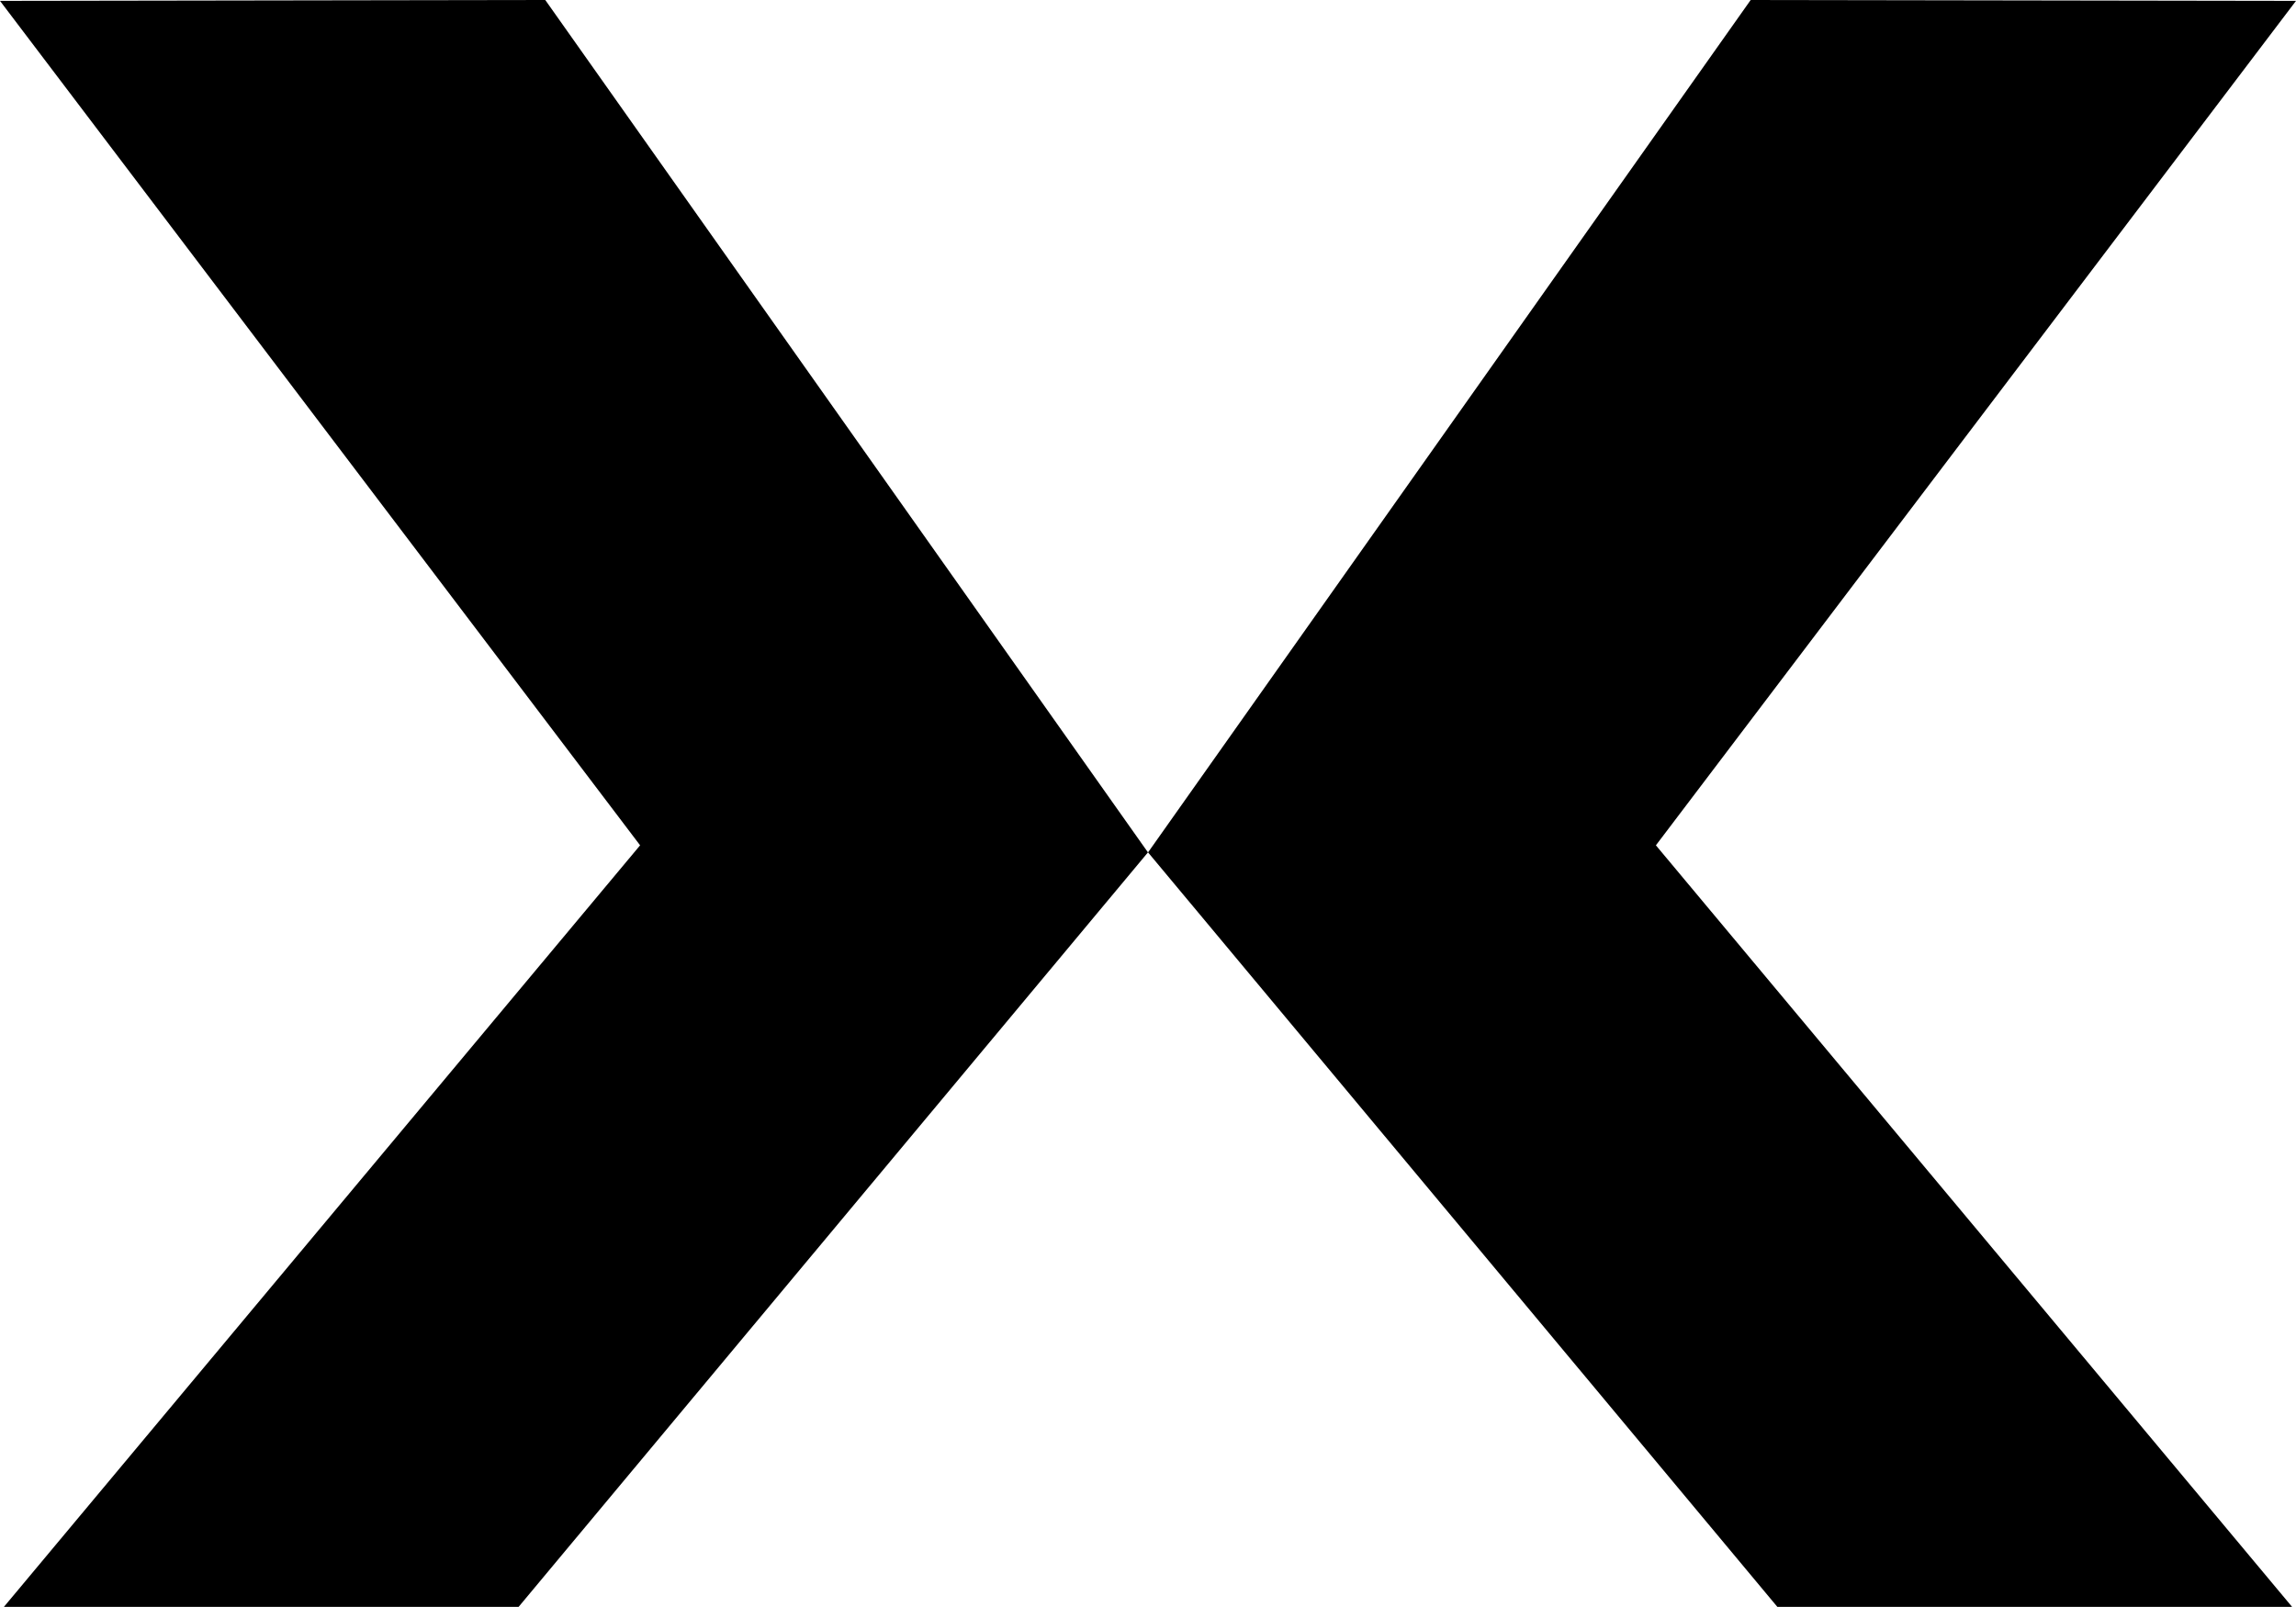
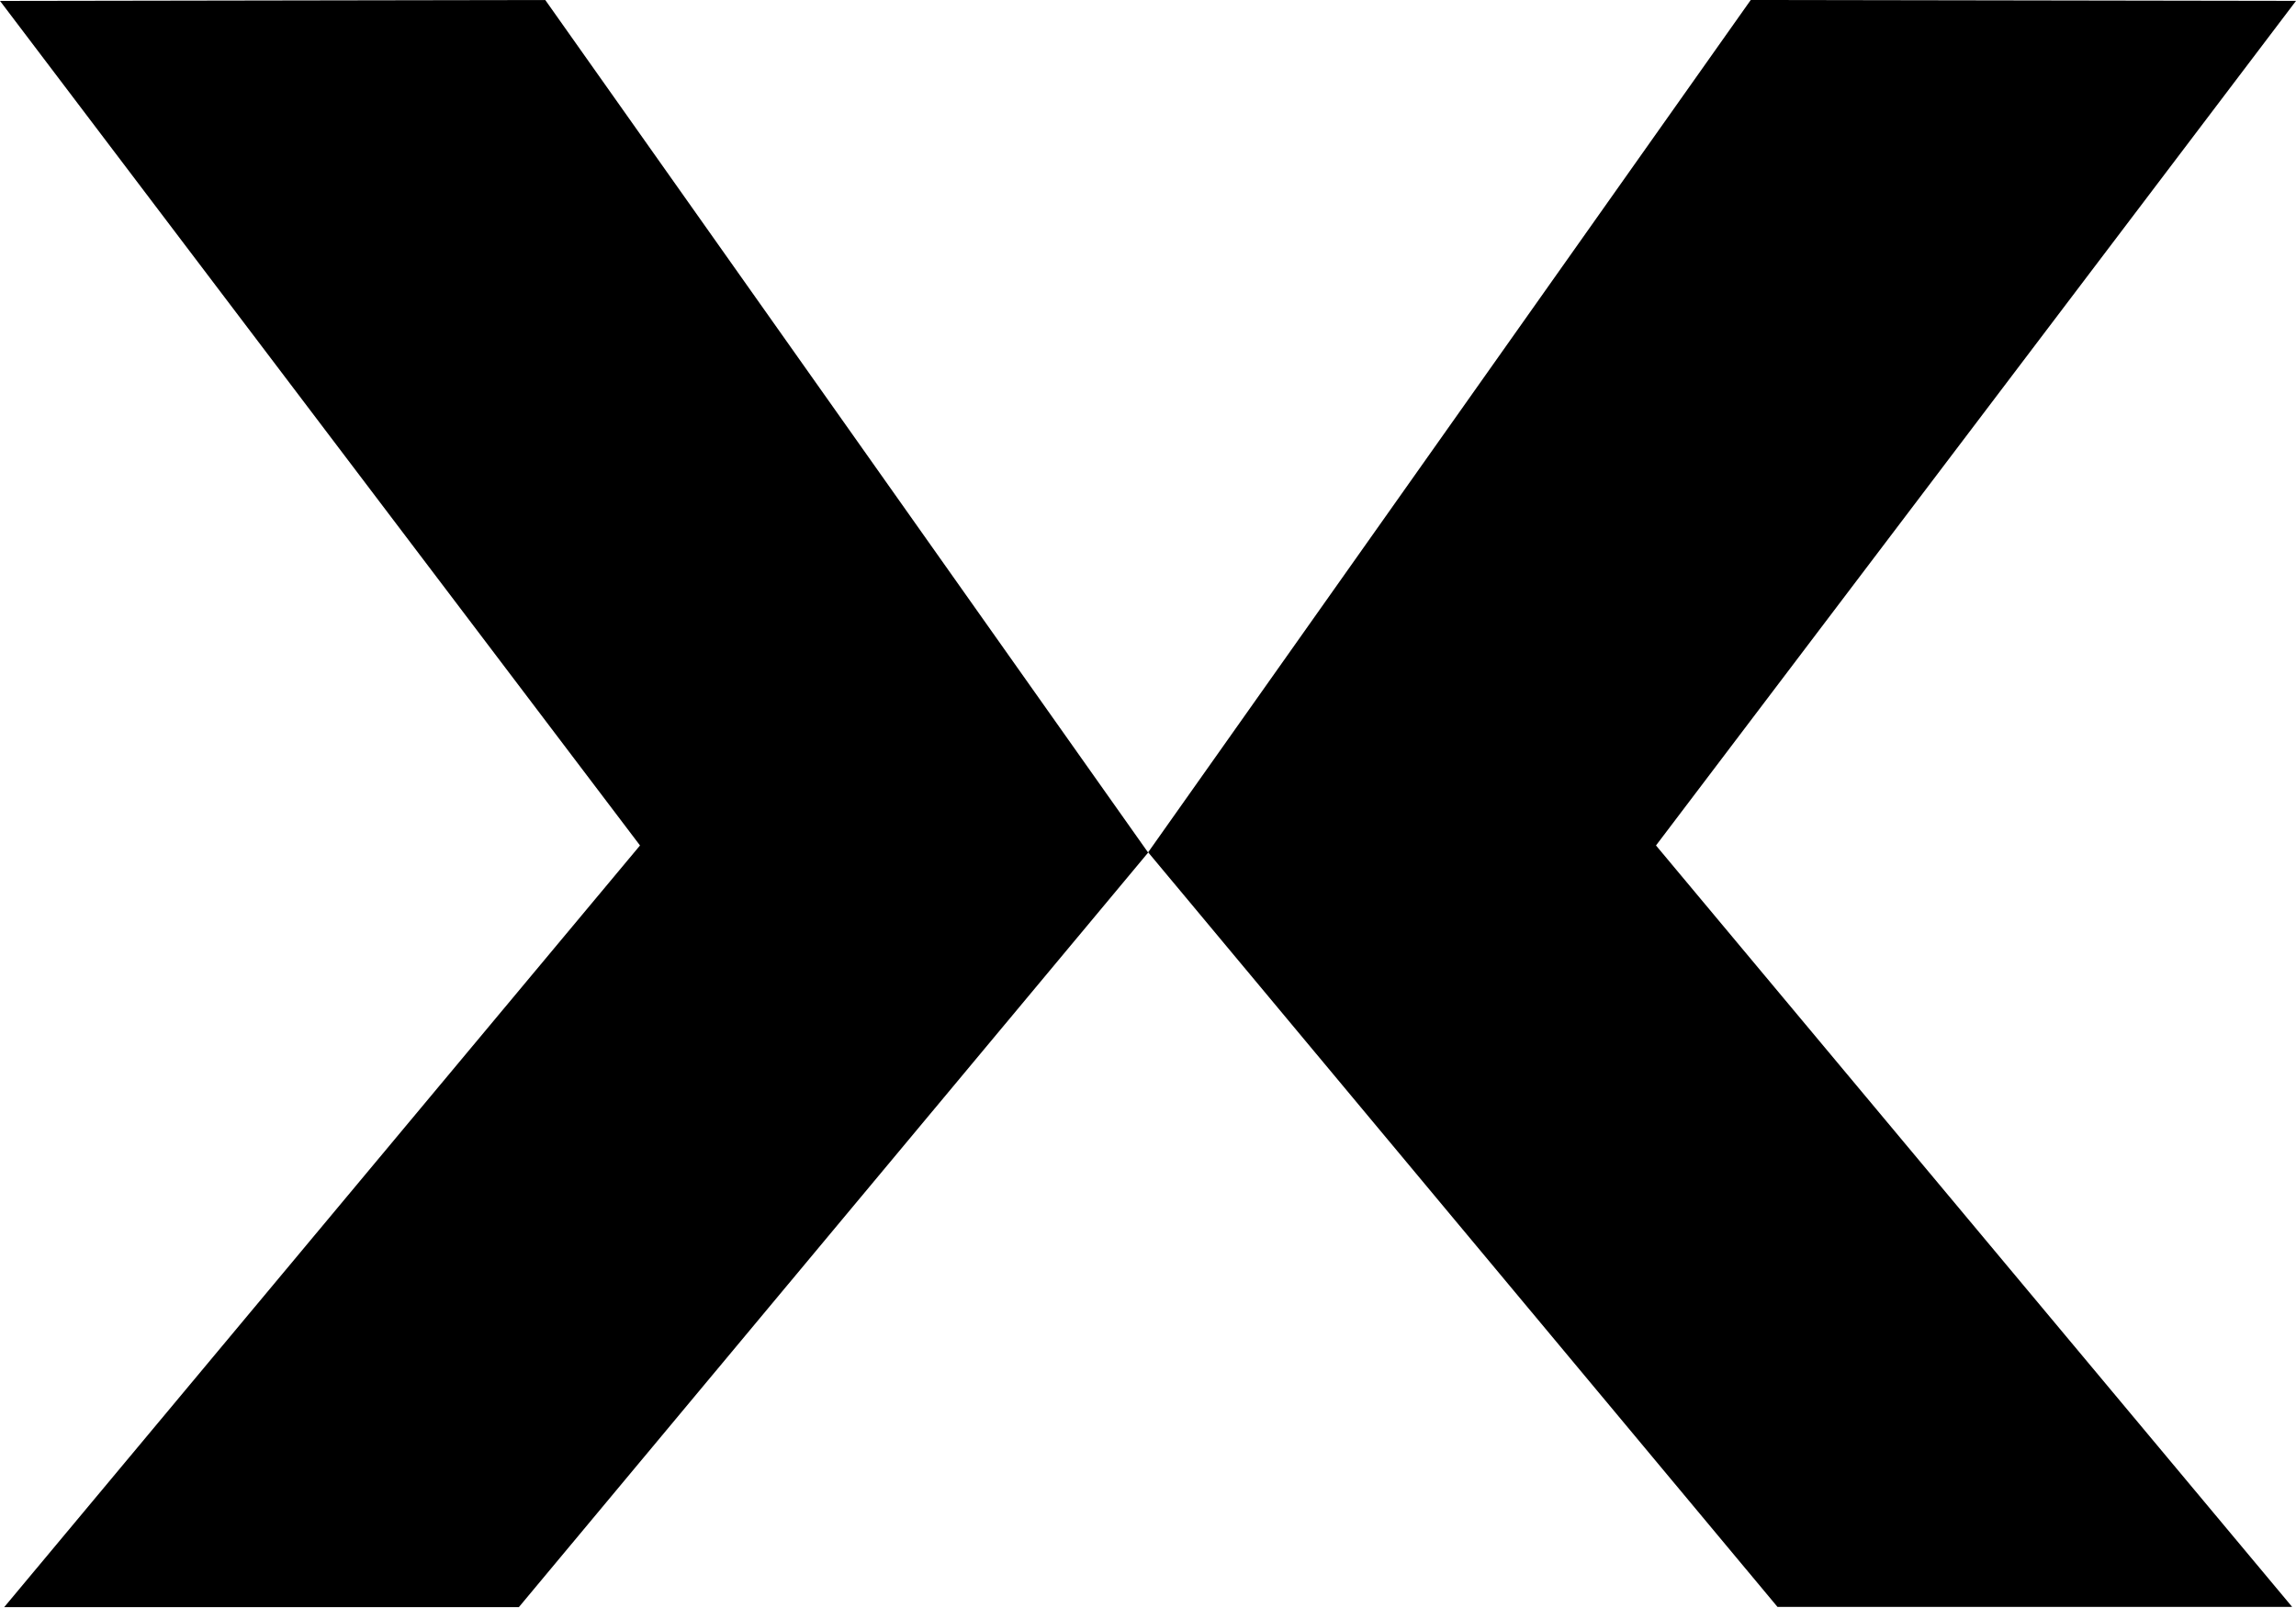
- <svg xmlns="http://www.w3.org/2000/svg" viewBox="0 0 480.4 336.25" role="img" aria-label="NEXA emblem">
-   <g fill="#000000">
-     <path d="M366.30 0.00L240.21 178.37L371.88 336.25L479.58 336.25L346.47 176.89L480.40 0.18L366.30 0.00Z" />
-     <path d="M114.09 0.00L0.00 0.18L133.93 176.89L0.82 336.25L108.51 336.25L240.19 178.37L114.09 0.00Z" />
+ <svg xmlns="http://www.w3.org/2000/svg" viewBox="0 0 773.1 541.2" fill="#000000">
+   <g transform="translate(-153.8 -269.4)">
+     <path d="M743.3,269.4l-202.9,287l211.9,254.1h173.3L711.4,554.1l215.5-284.4L743.3,269.4z" />
+     <path d="M337.4,269.4l-183.6,0.3l215.5,284.4L155.2,810.6h173.3l211.9-254.1L337.4,269.4z" />
  </g>
</svg>
